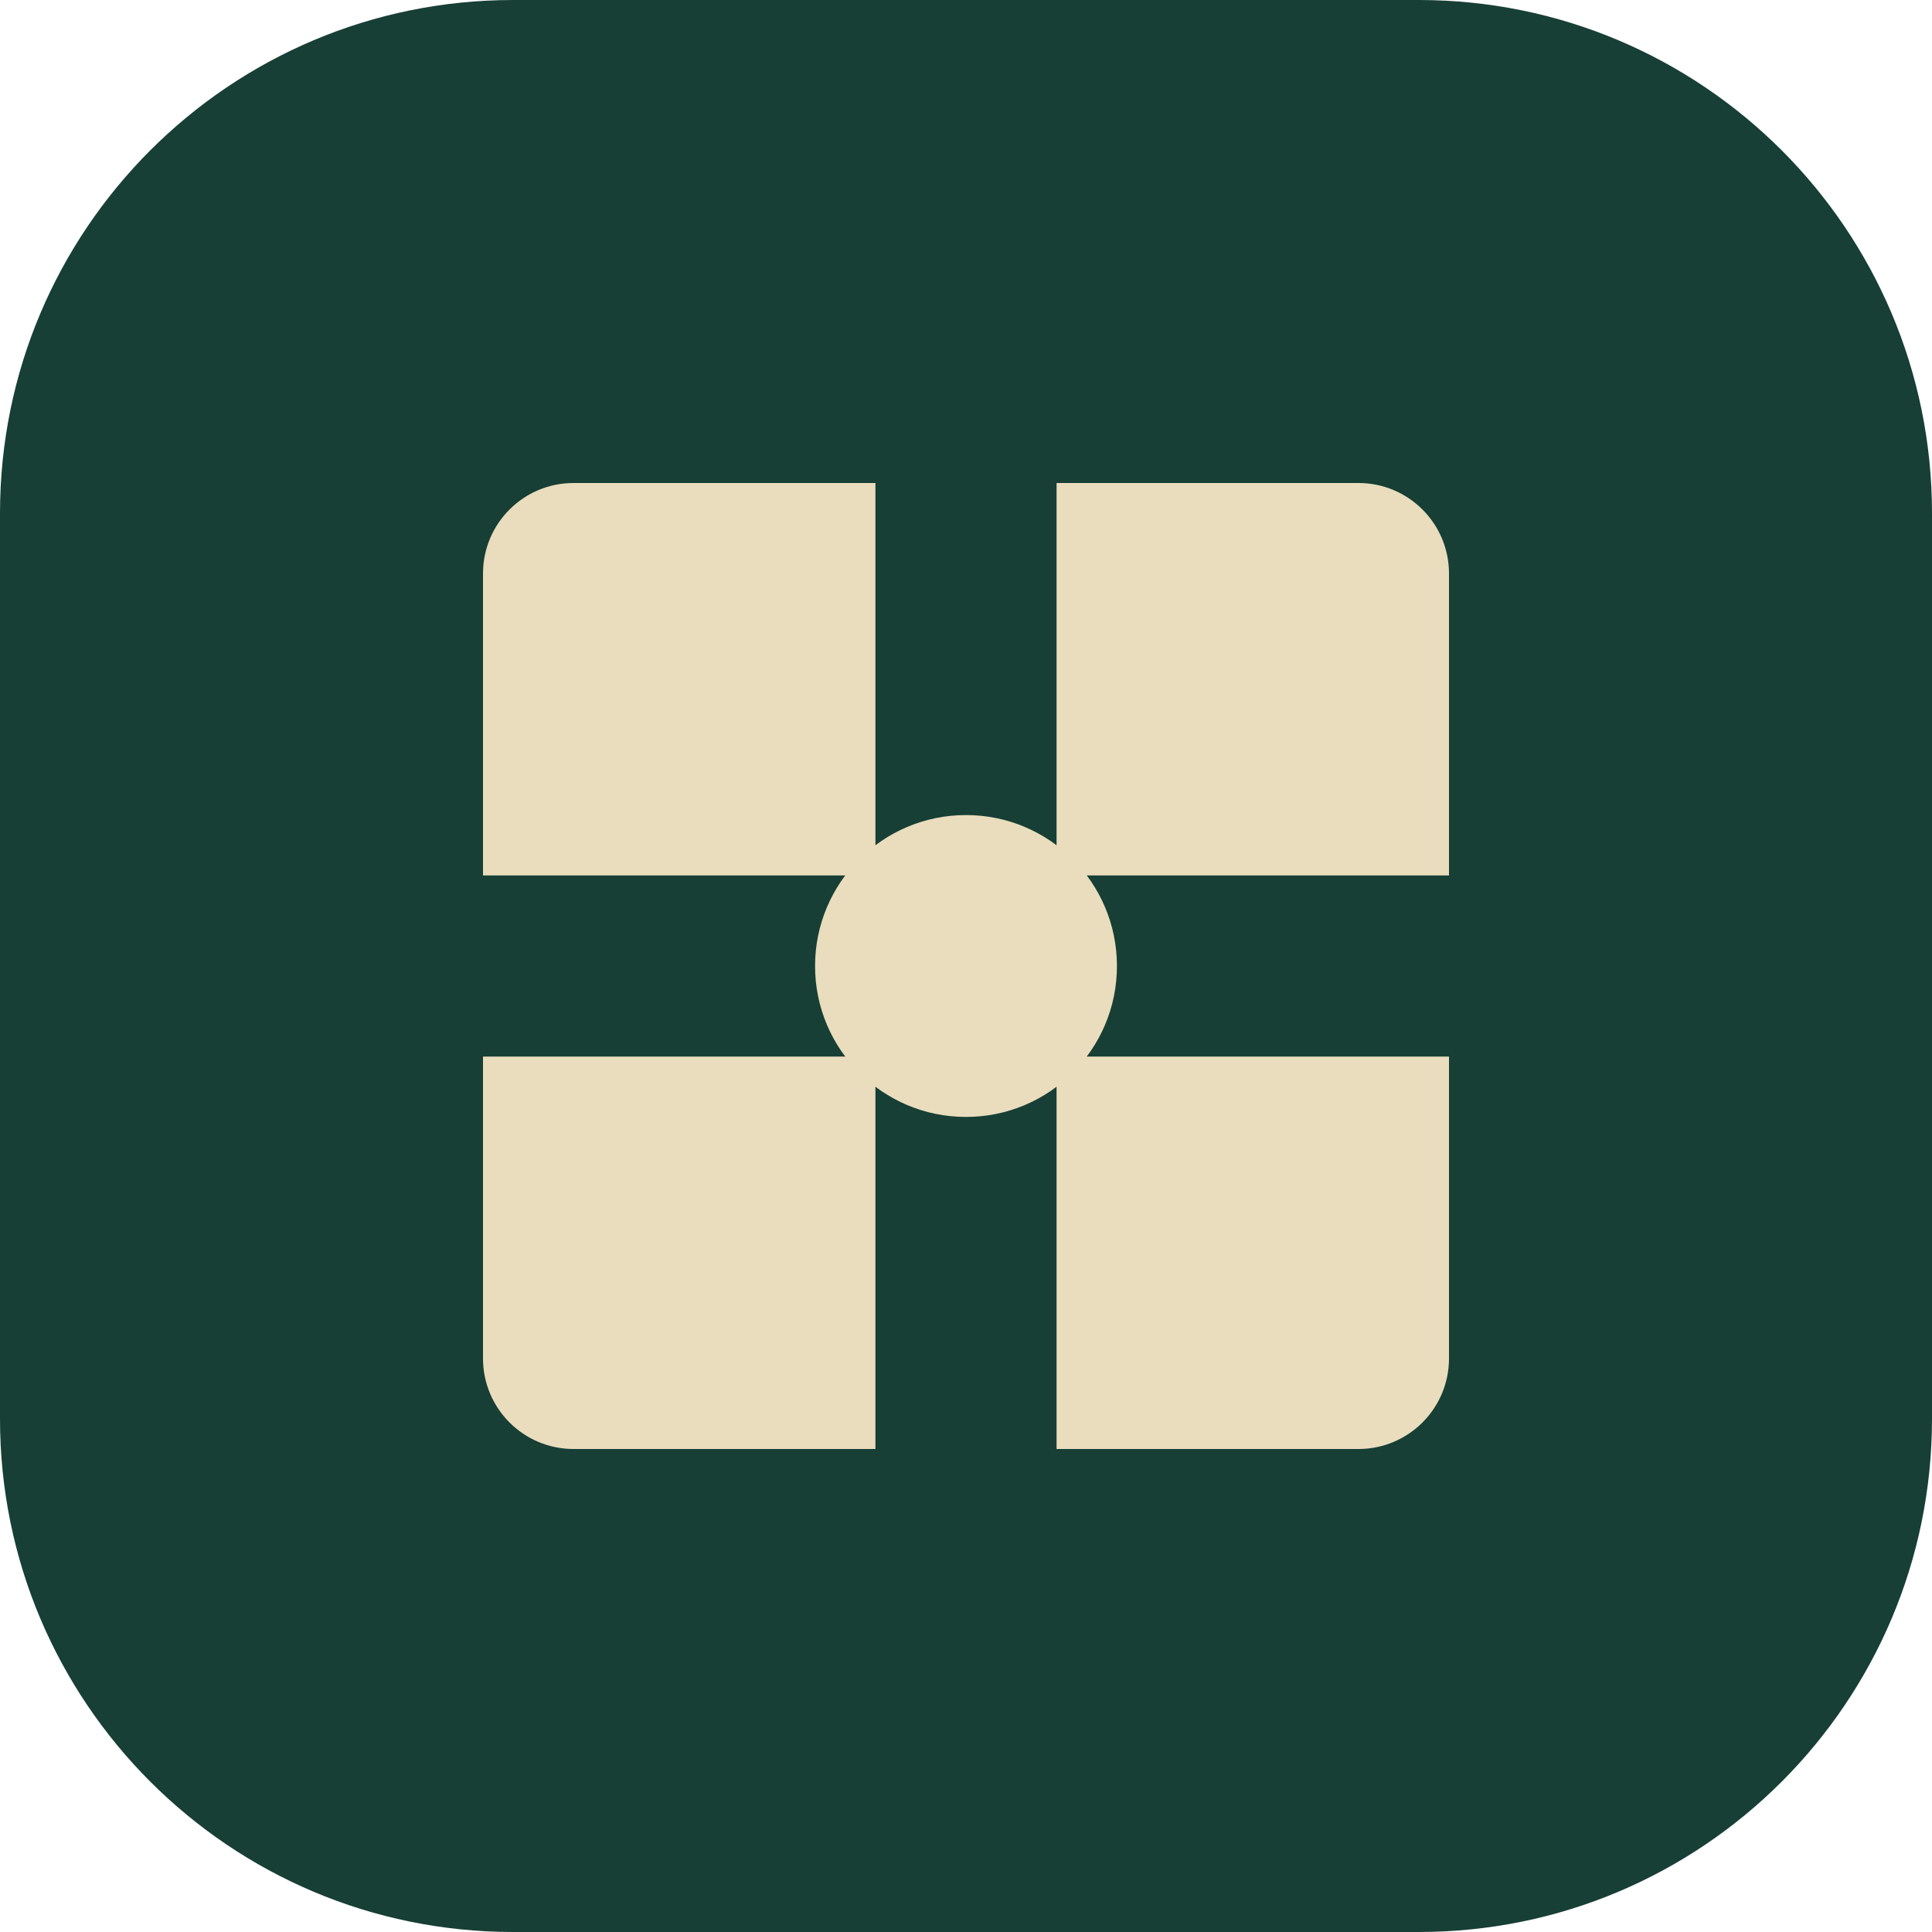
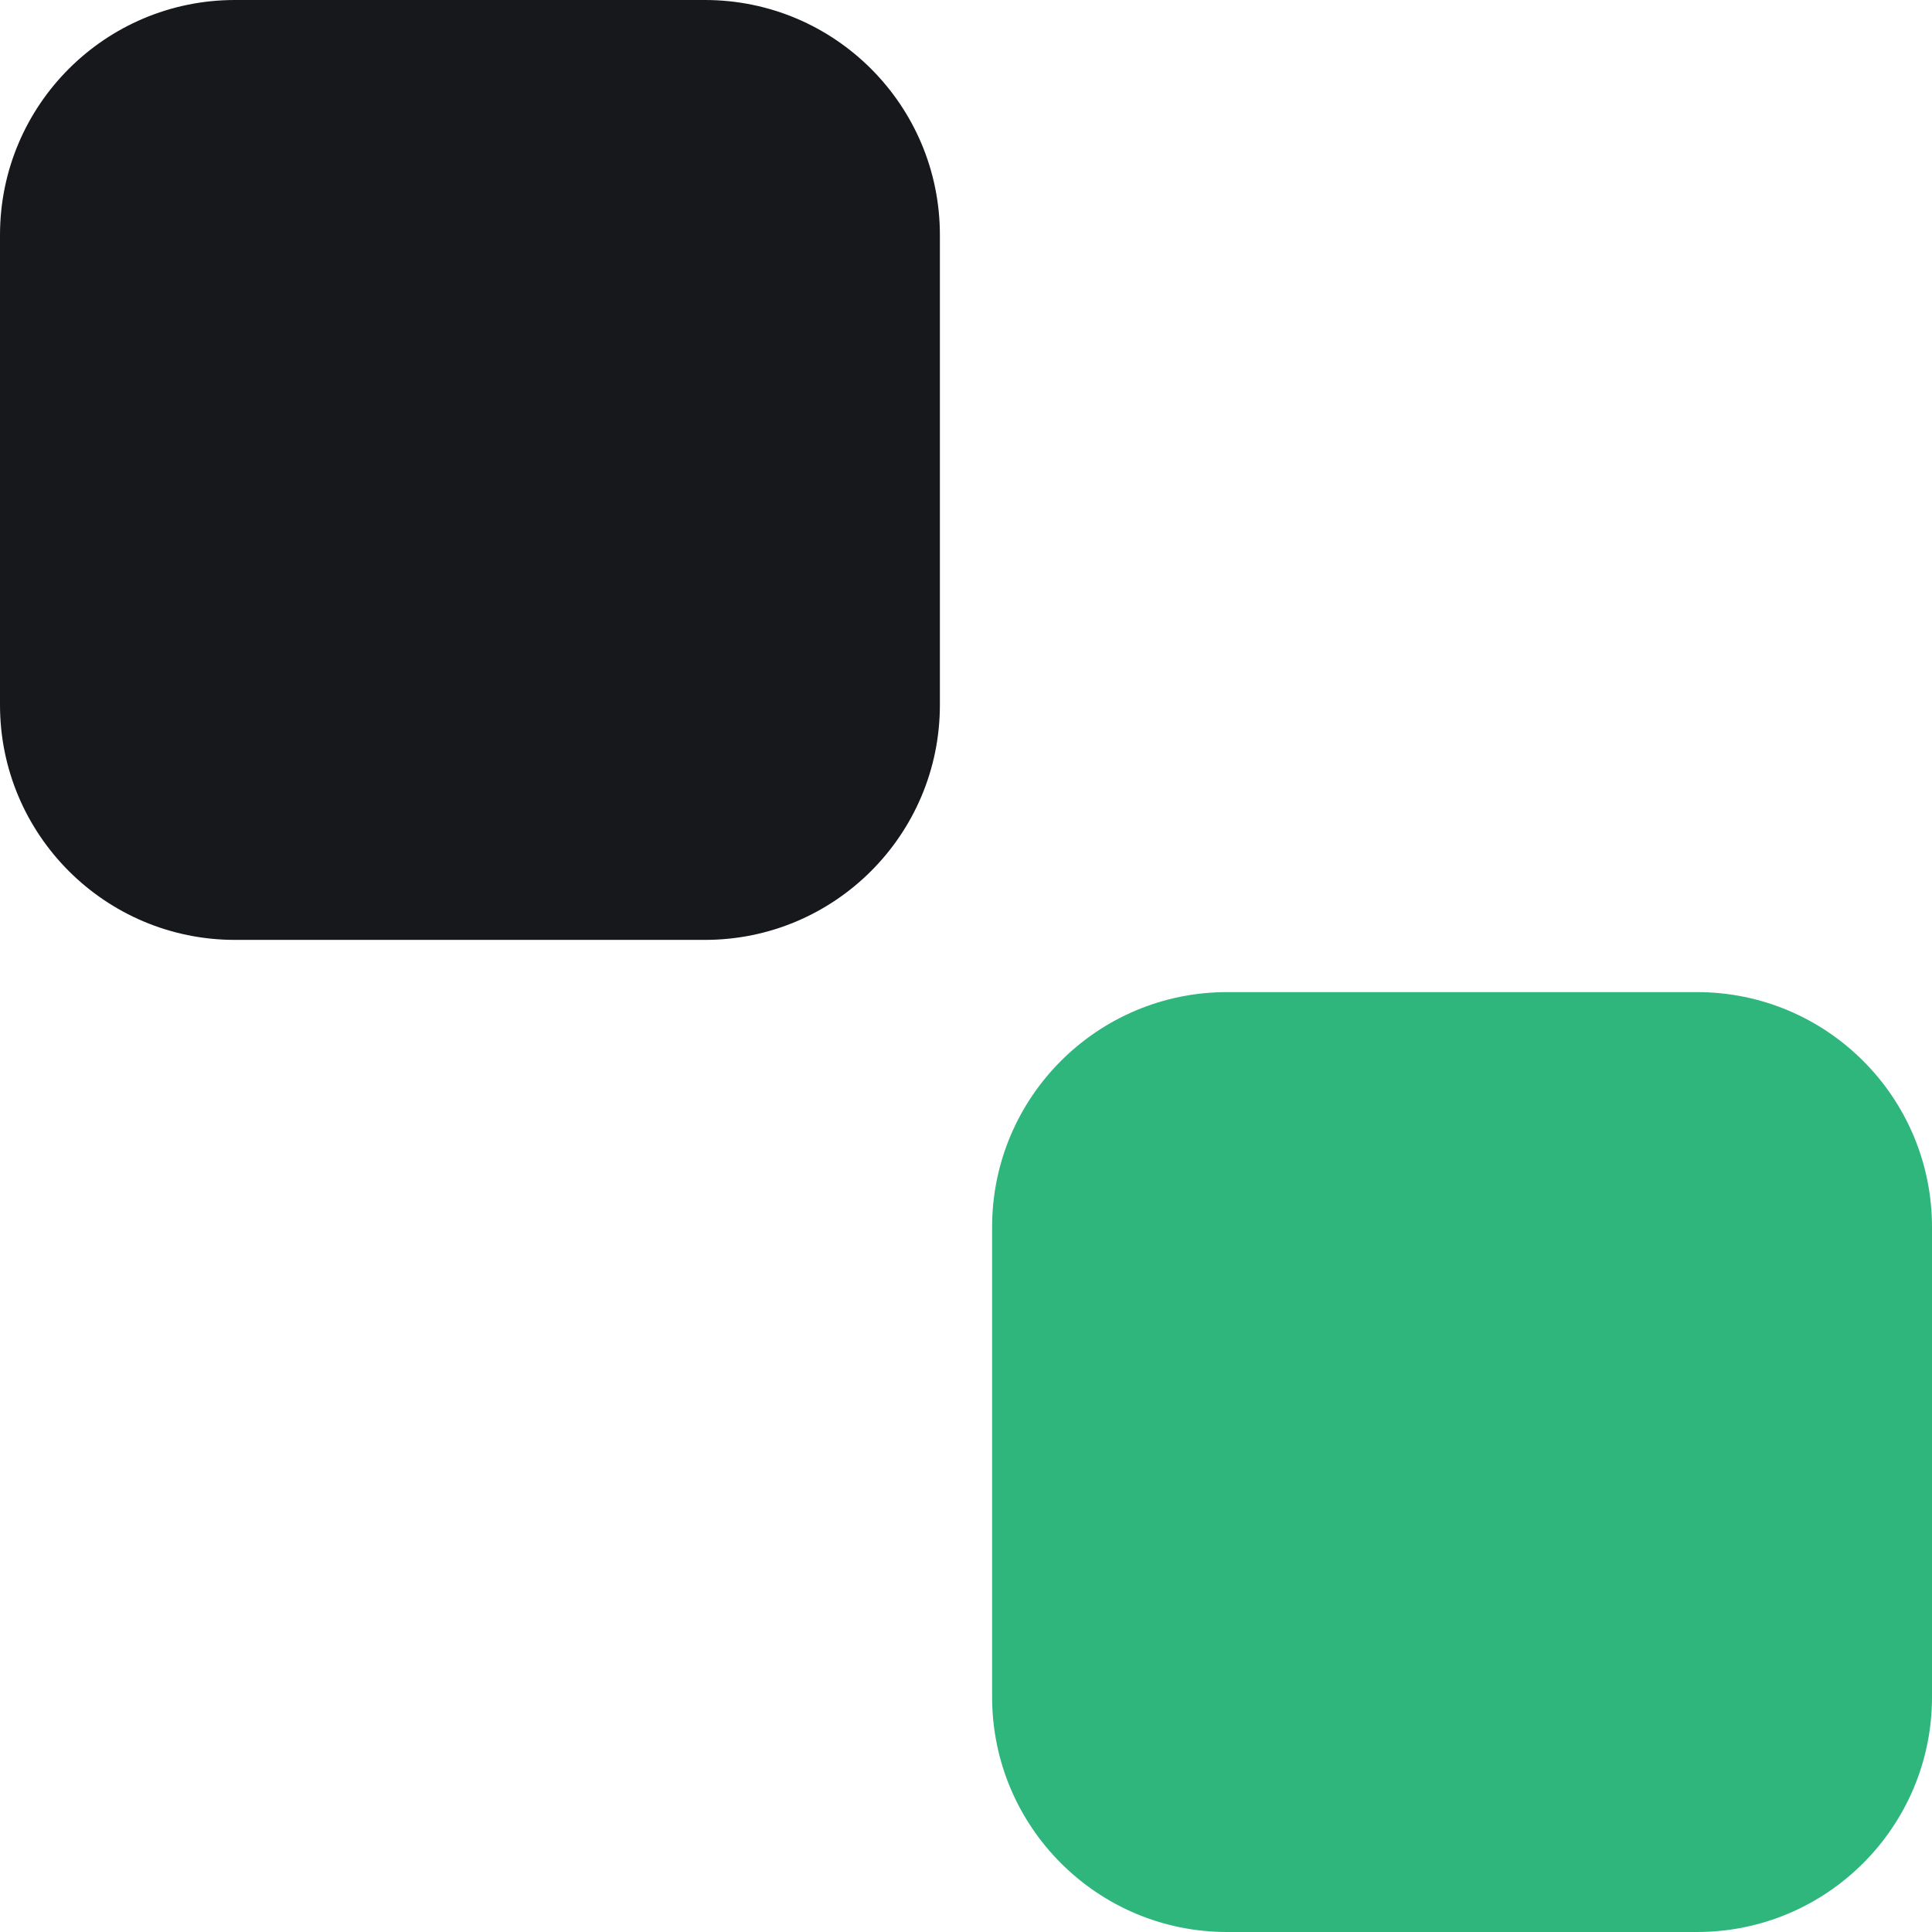
- <svg xmlns="http://www.w3.org/2000/svg" viewBox="0 0 64 64">
-   <rect width="64" height="64" rx="17" fill="#173f35" />
-   <path d="M19 16h10v13H16V19a3 3 0 0 1 3-3ZM35 16h10a3 3 0 0 1 3 3v10H35ZM16 35h13v13H19a3 3 0 0 1-3-3ZM35 35h13v10a3 3 0 0 1-3 3H35Z" fill="#e9ddbd" />
-   <circle cx="32" cy="32" r="5" fill="#e9ddbd" />
+ <svg xmlns="http://www.w3.org/2000/svg" viewBox="0 0 37 37">
+   <rect class="ink" width="18" height="18" rx="4.5" fill="#16181b" />
+   <rect x="19" y="19" width="18" height="18" rx="4.5" fill="#2FB67C" />
+   <style>@media (prefers-color-scheme: dark) { .ink { fill: #eceef0 } }</style>
</svg>
